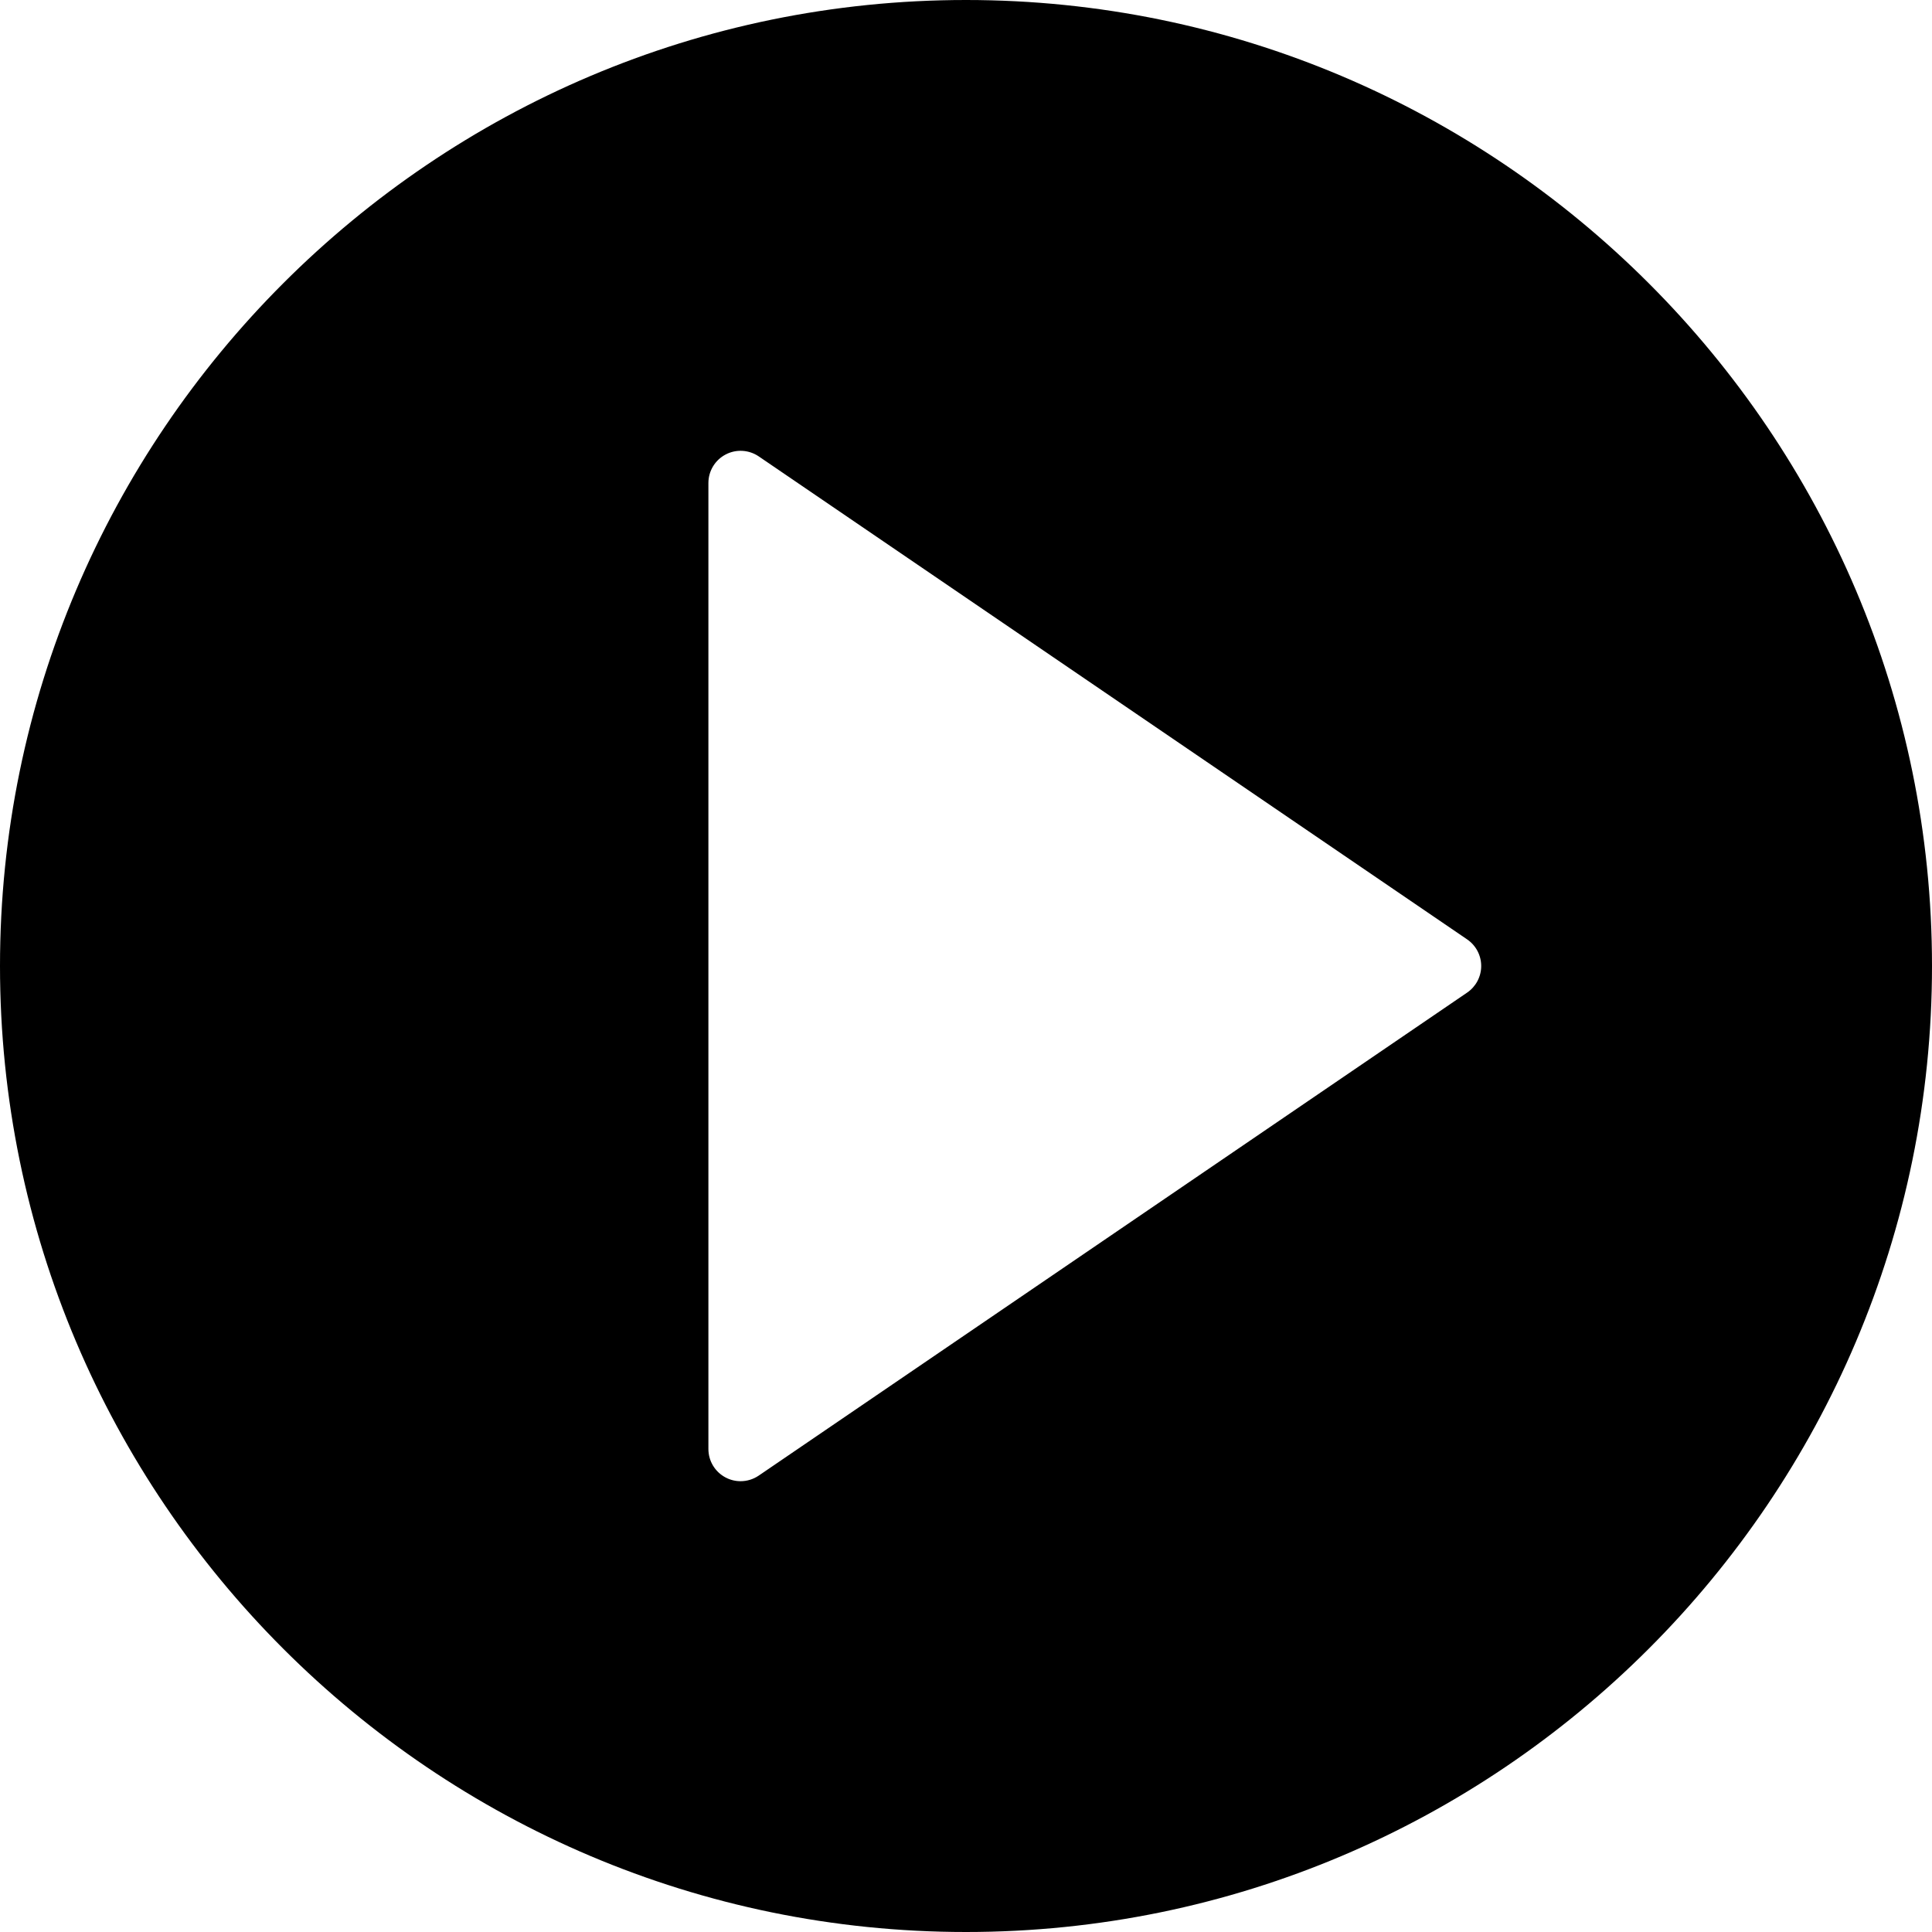
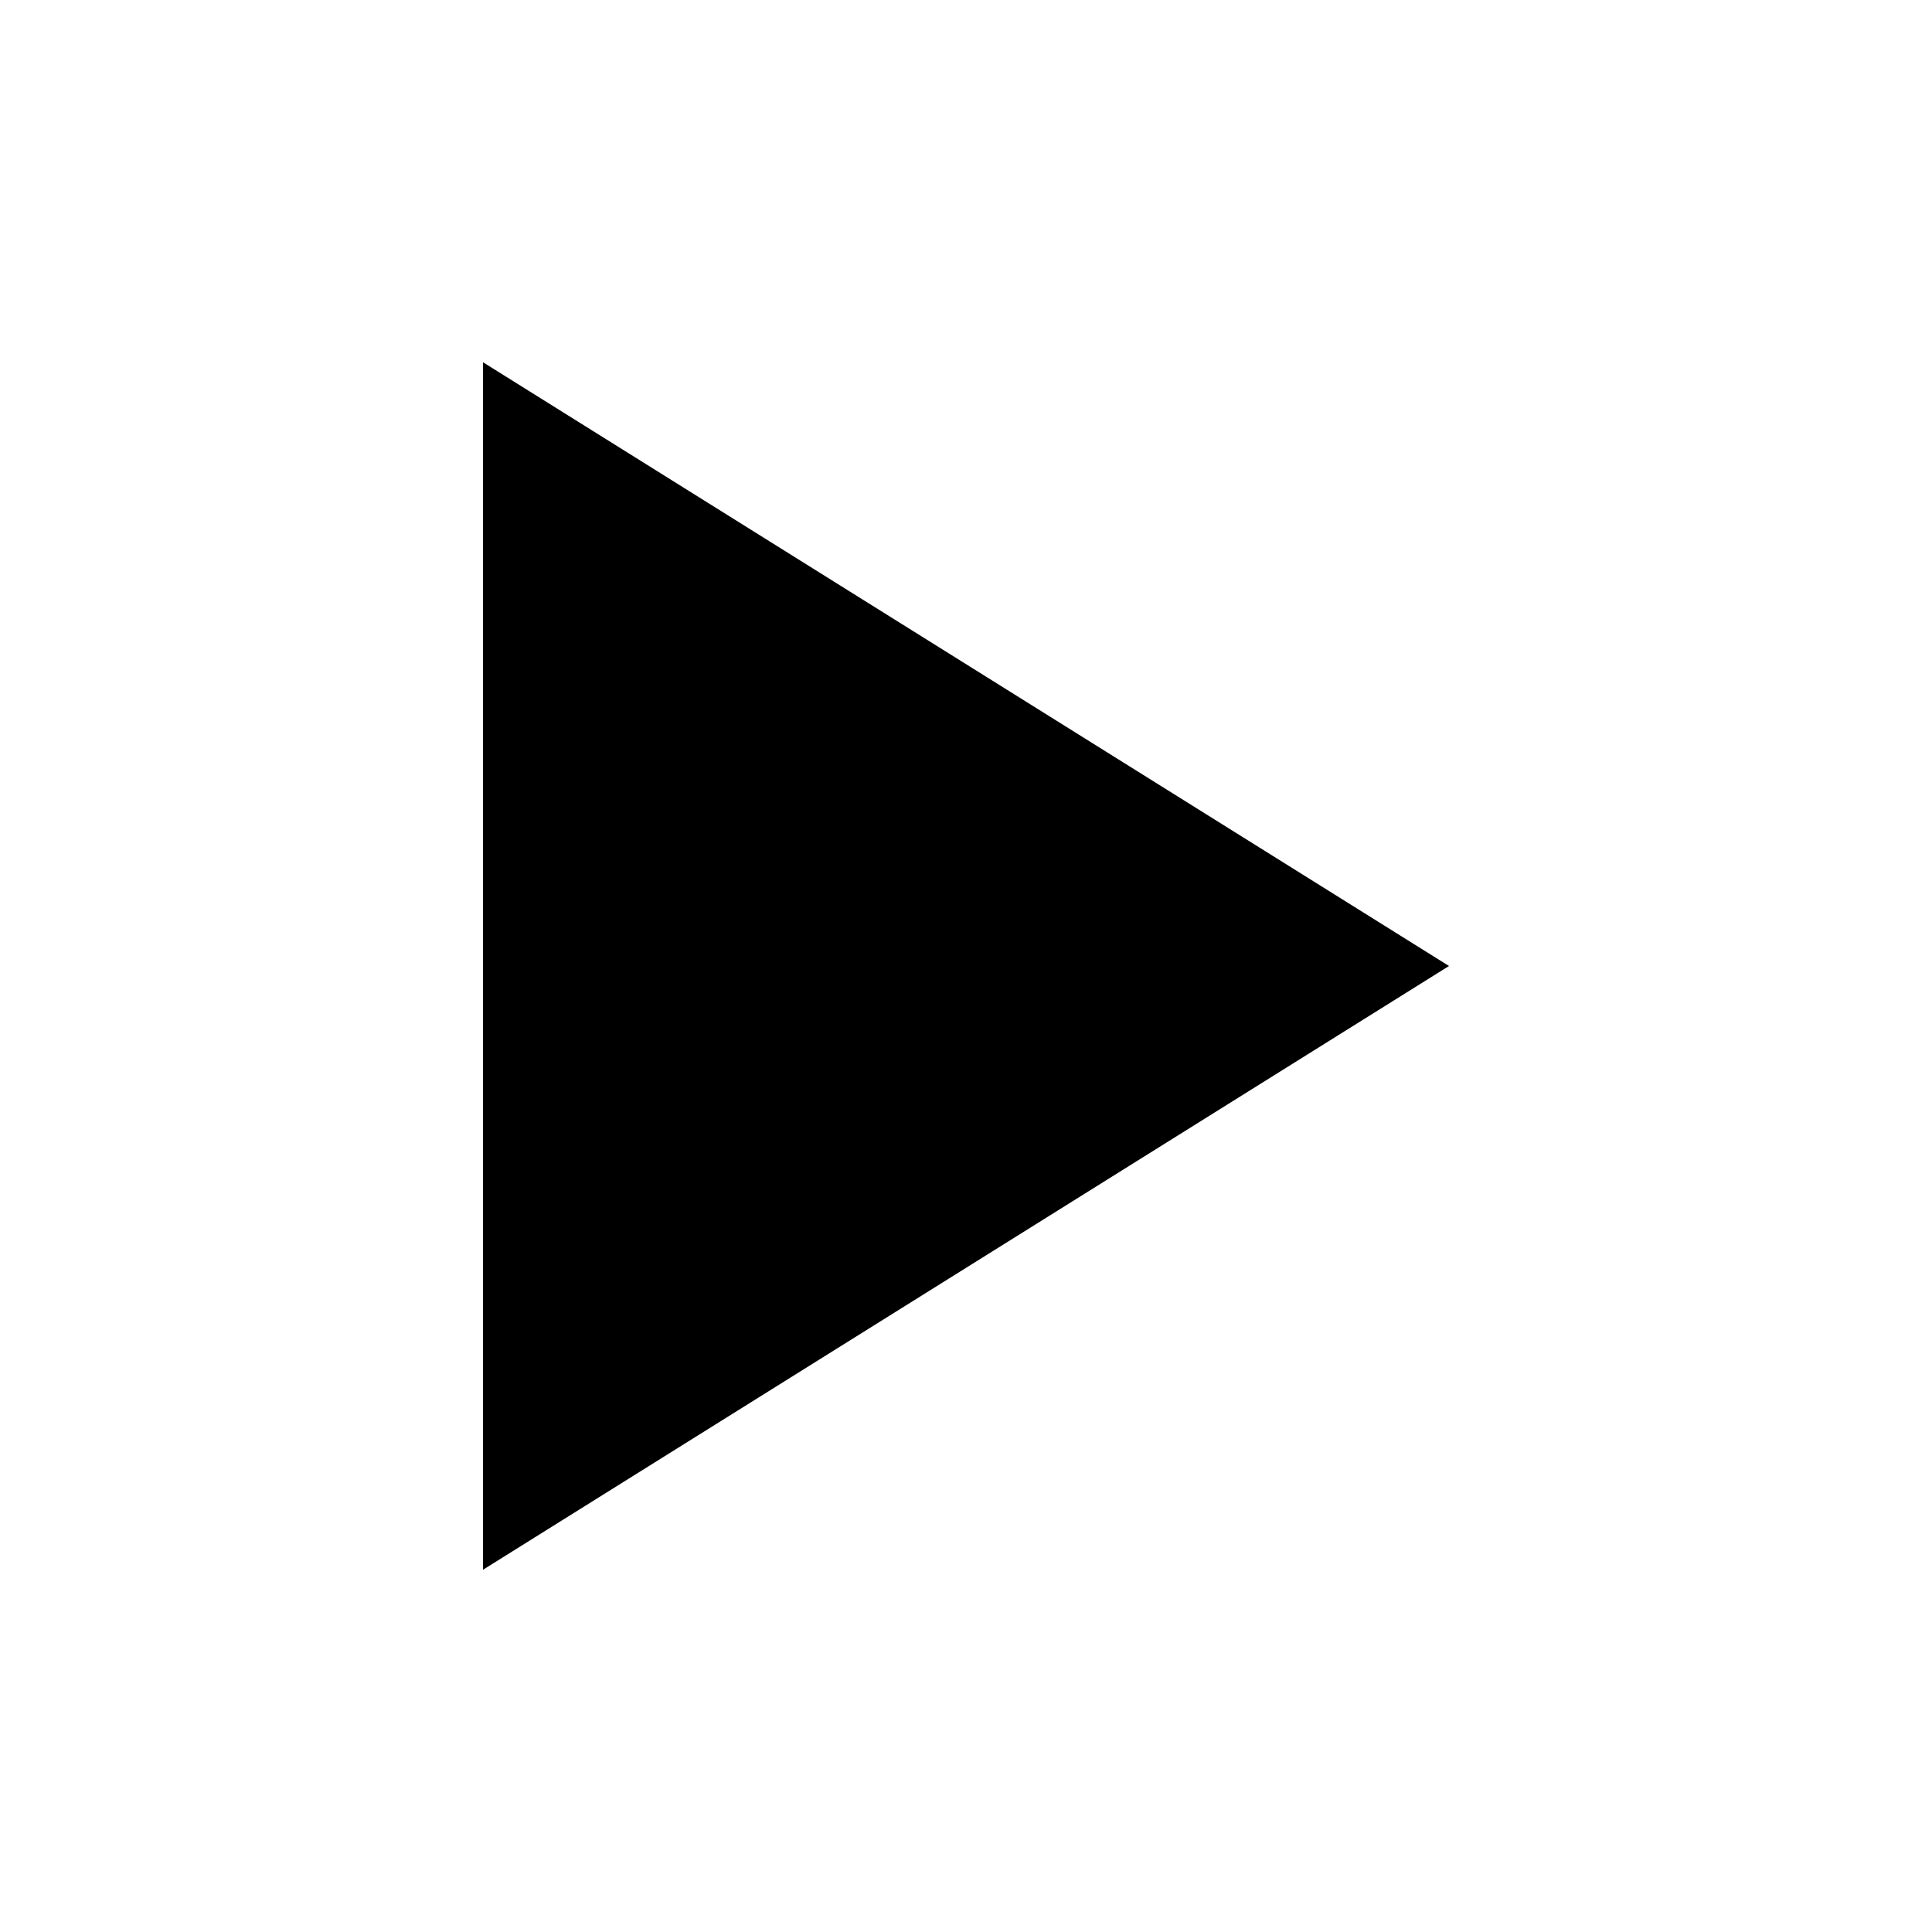
- <svg xmlns="http://www.w3.org/2000/svg" version="1.1" id="Capa_1" x="0px" y="0px" viewBox="0 0 60 60" style="enable-background:new 0 0 60 60;" xml:space="preserve">
-   <path d="M30,0C13.458,0,0,13.458,0,30s13.458,30,30,30s30-13.458,30-30S46.542,0,30,0z M45.563,30.826l-22,15  C23.394,45.941,23.197,46,23,46c-0.16,0-0.321-0.038-0.467-0.116C22.205,45.711,22,45.371,22,45V15c0-0.371,0.205-0.711,0.533-0.884  c0.328-0.174,0.724-0.15,1.031,0.058l22,15C45.836,29.36,46,29.669,46,30S45.836,30.64,45.563,30.826z" />
+ <svg xmlns="http://www.w3.org/2000/svg" height="512px" id="Layer_1" style="enable-background:new 0 0 512 512;" version="1.1" viewBox="0 0 512 512" width="512px" xml:space="preserve">
  <g>
- </g>
-   <g>
- </g>
-   <g>
- </g>
-   <g>
- </g>
-   <g>
- </g>
-   <g>
- </g>
-   <g>
- </g>
-   <g>
- </g>
-   <g>
- </g>
-   <g>
- </g>
-   <g>
- </g>
-   <g>
- </g>
-   <g>
- </g>
-   <g>
- </g>
-   <g>
- </g>
+     <path d="M128,96v320l256-160L128,96L128,96z" />
+   </g>
</svg>
